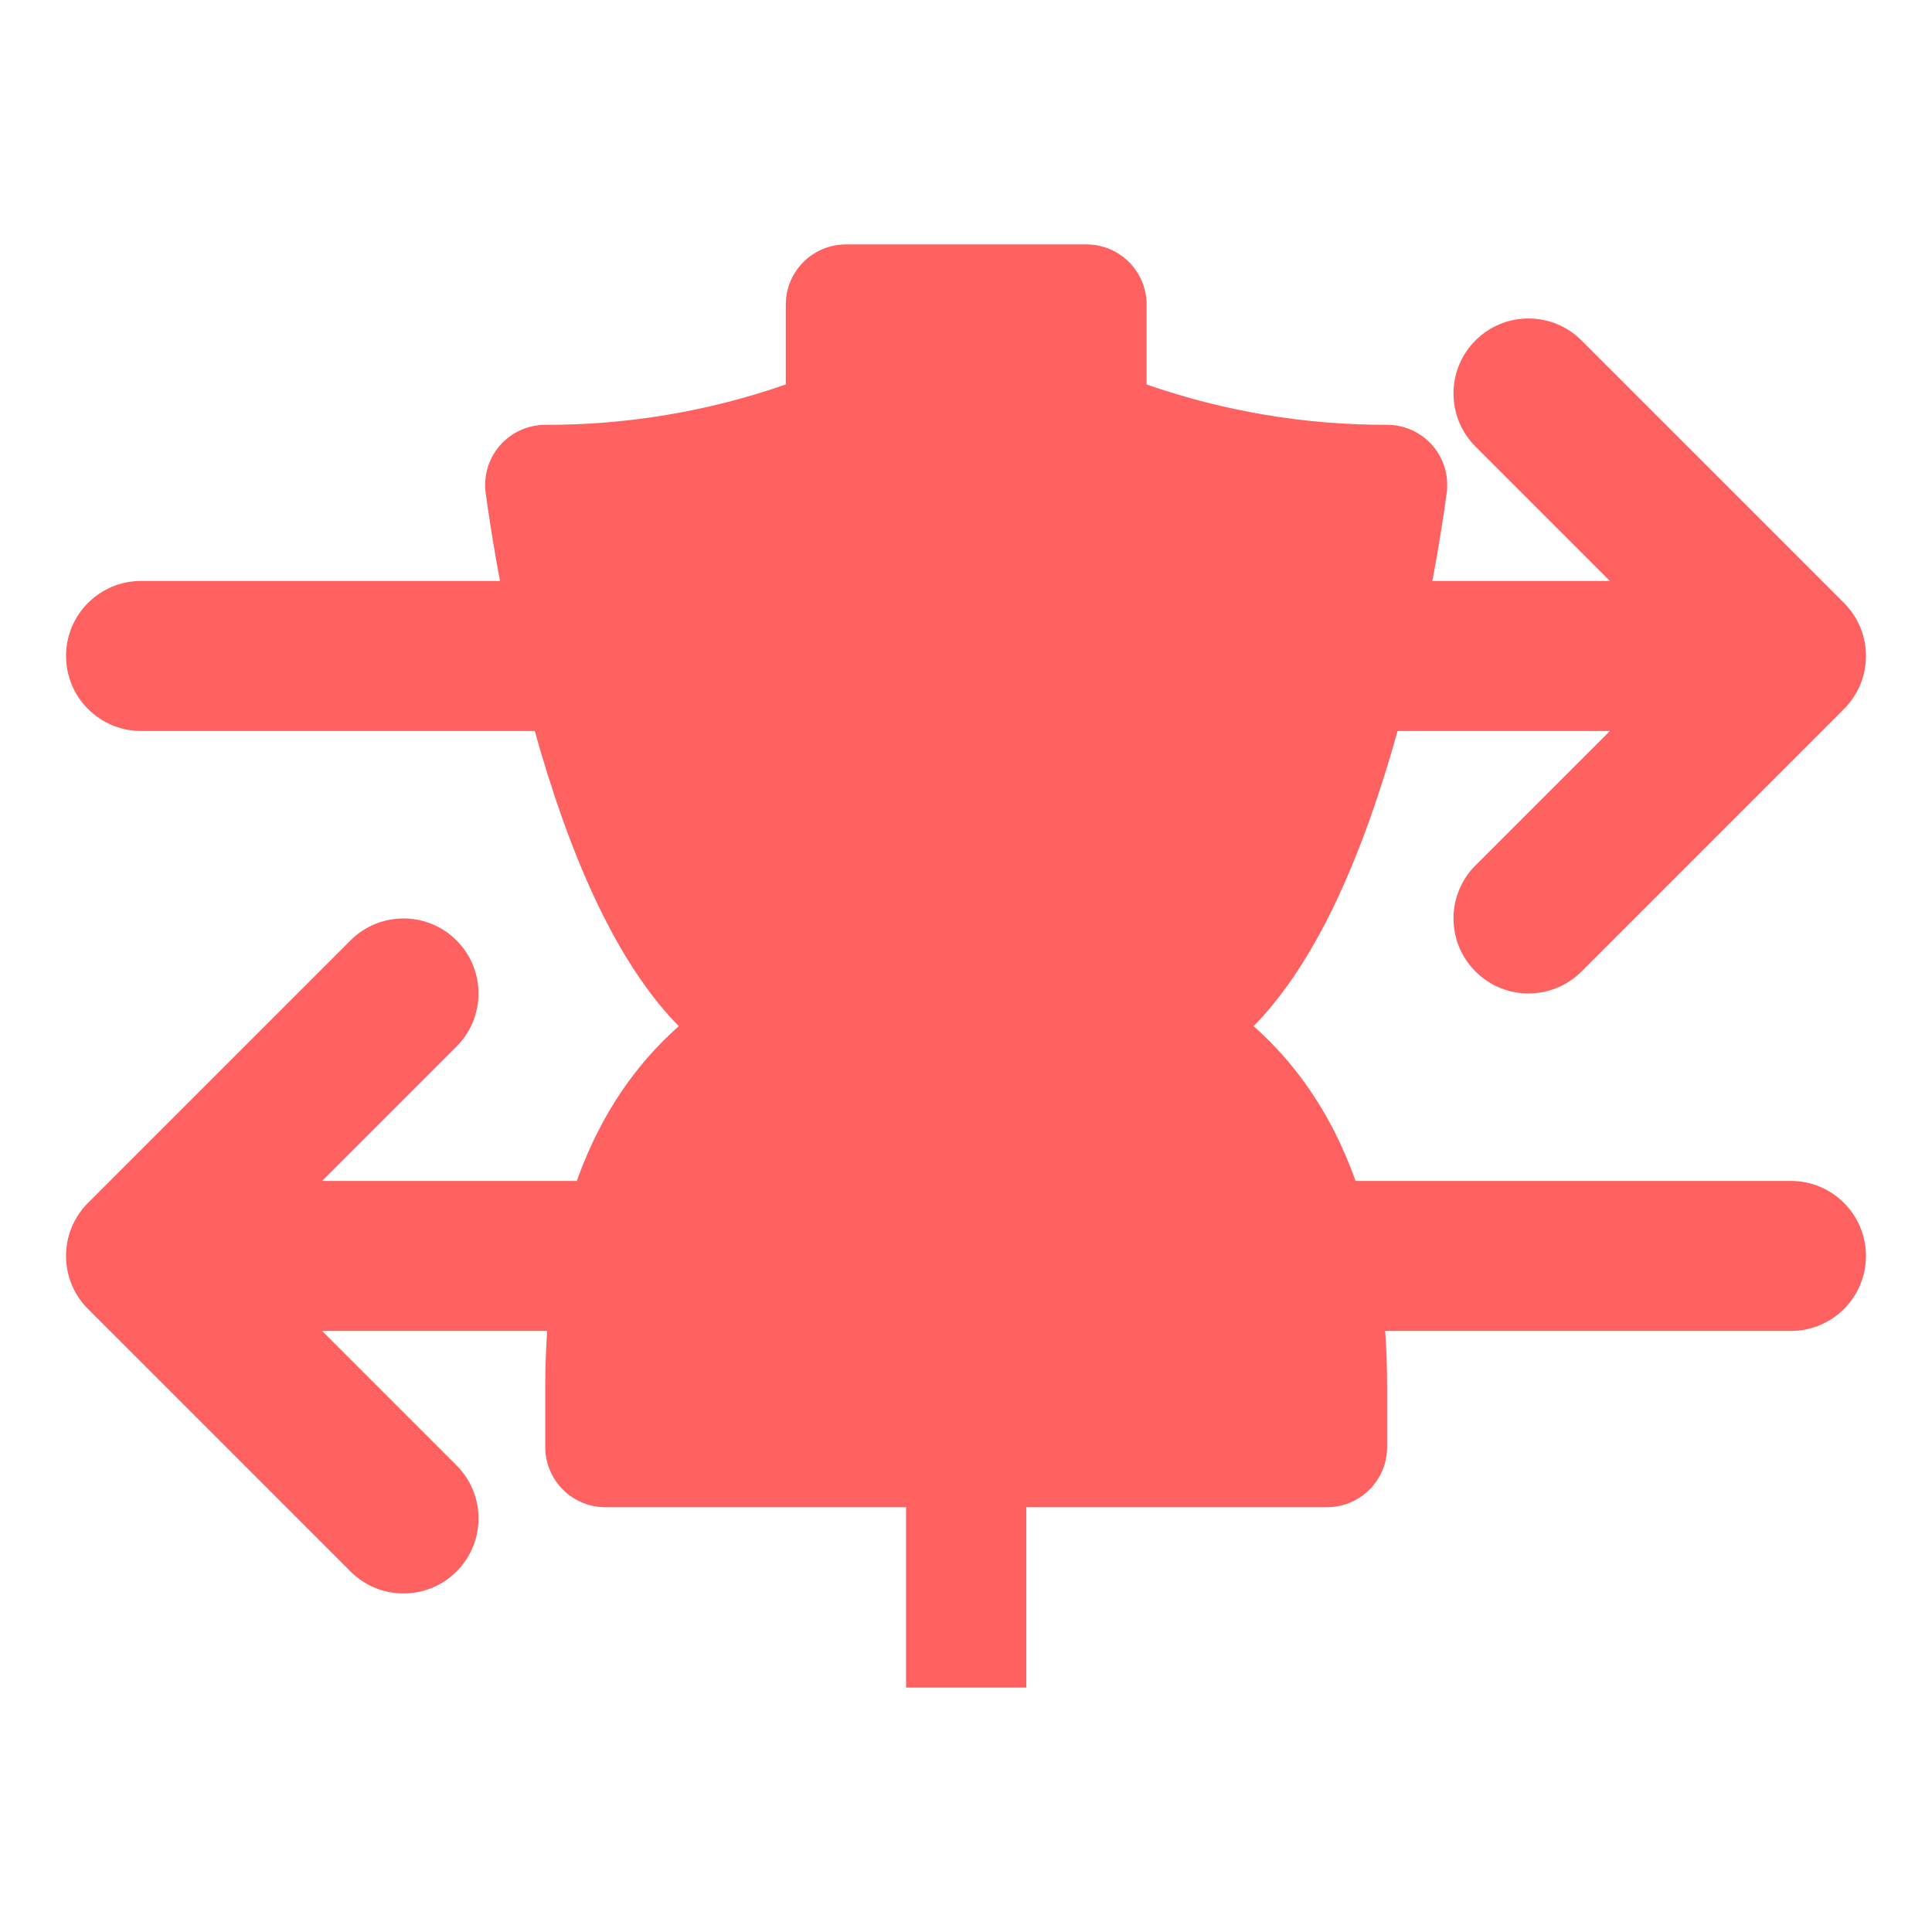
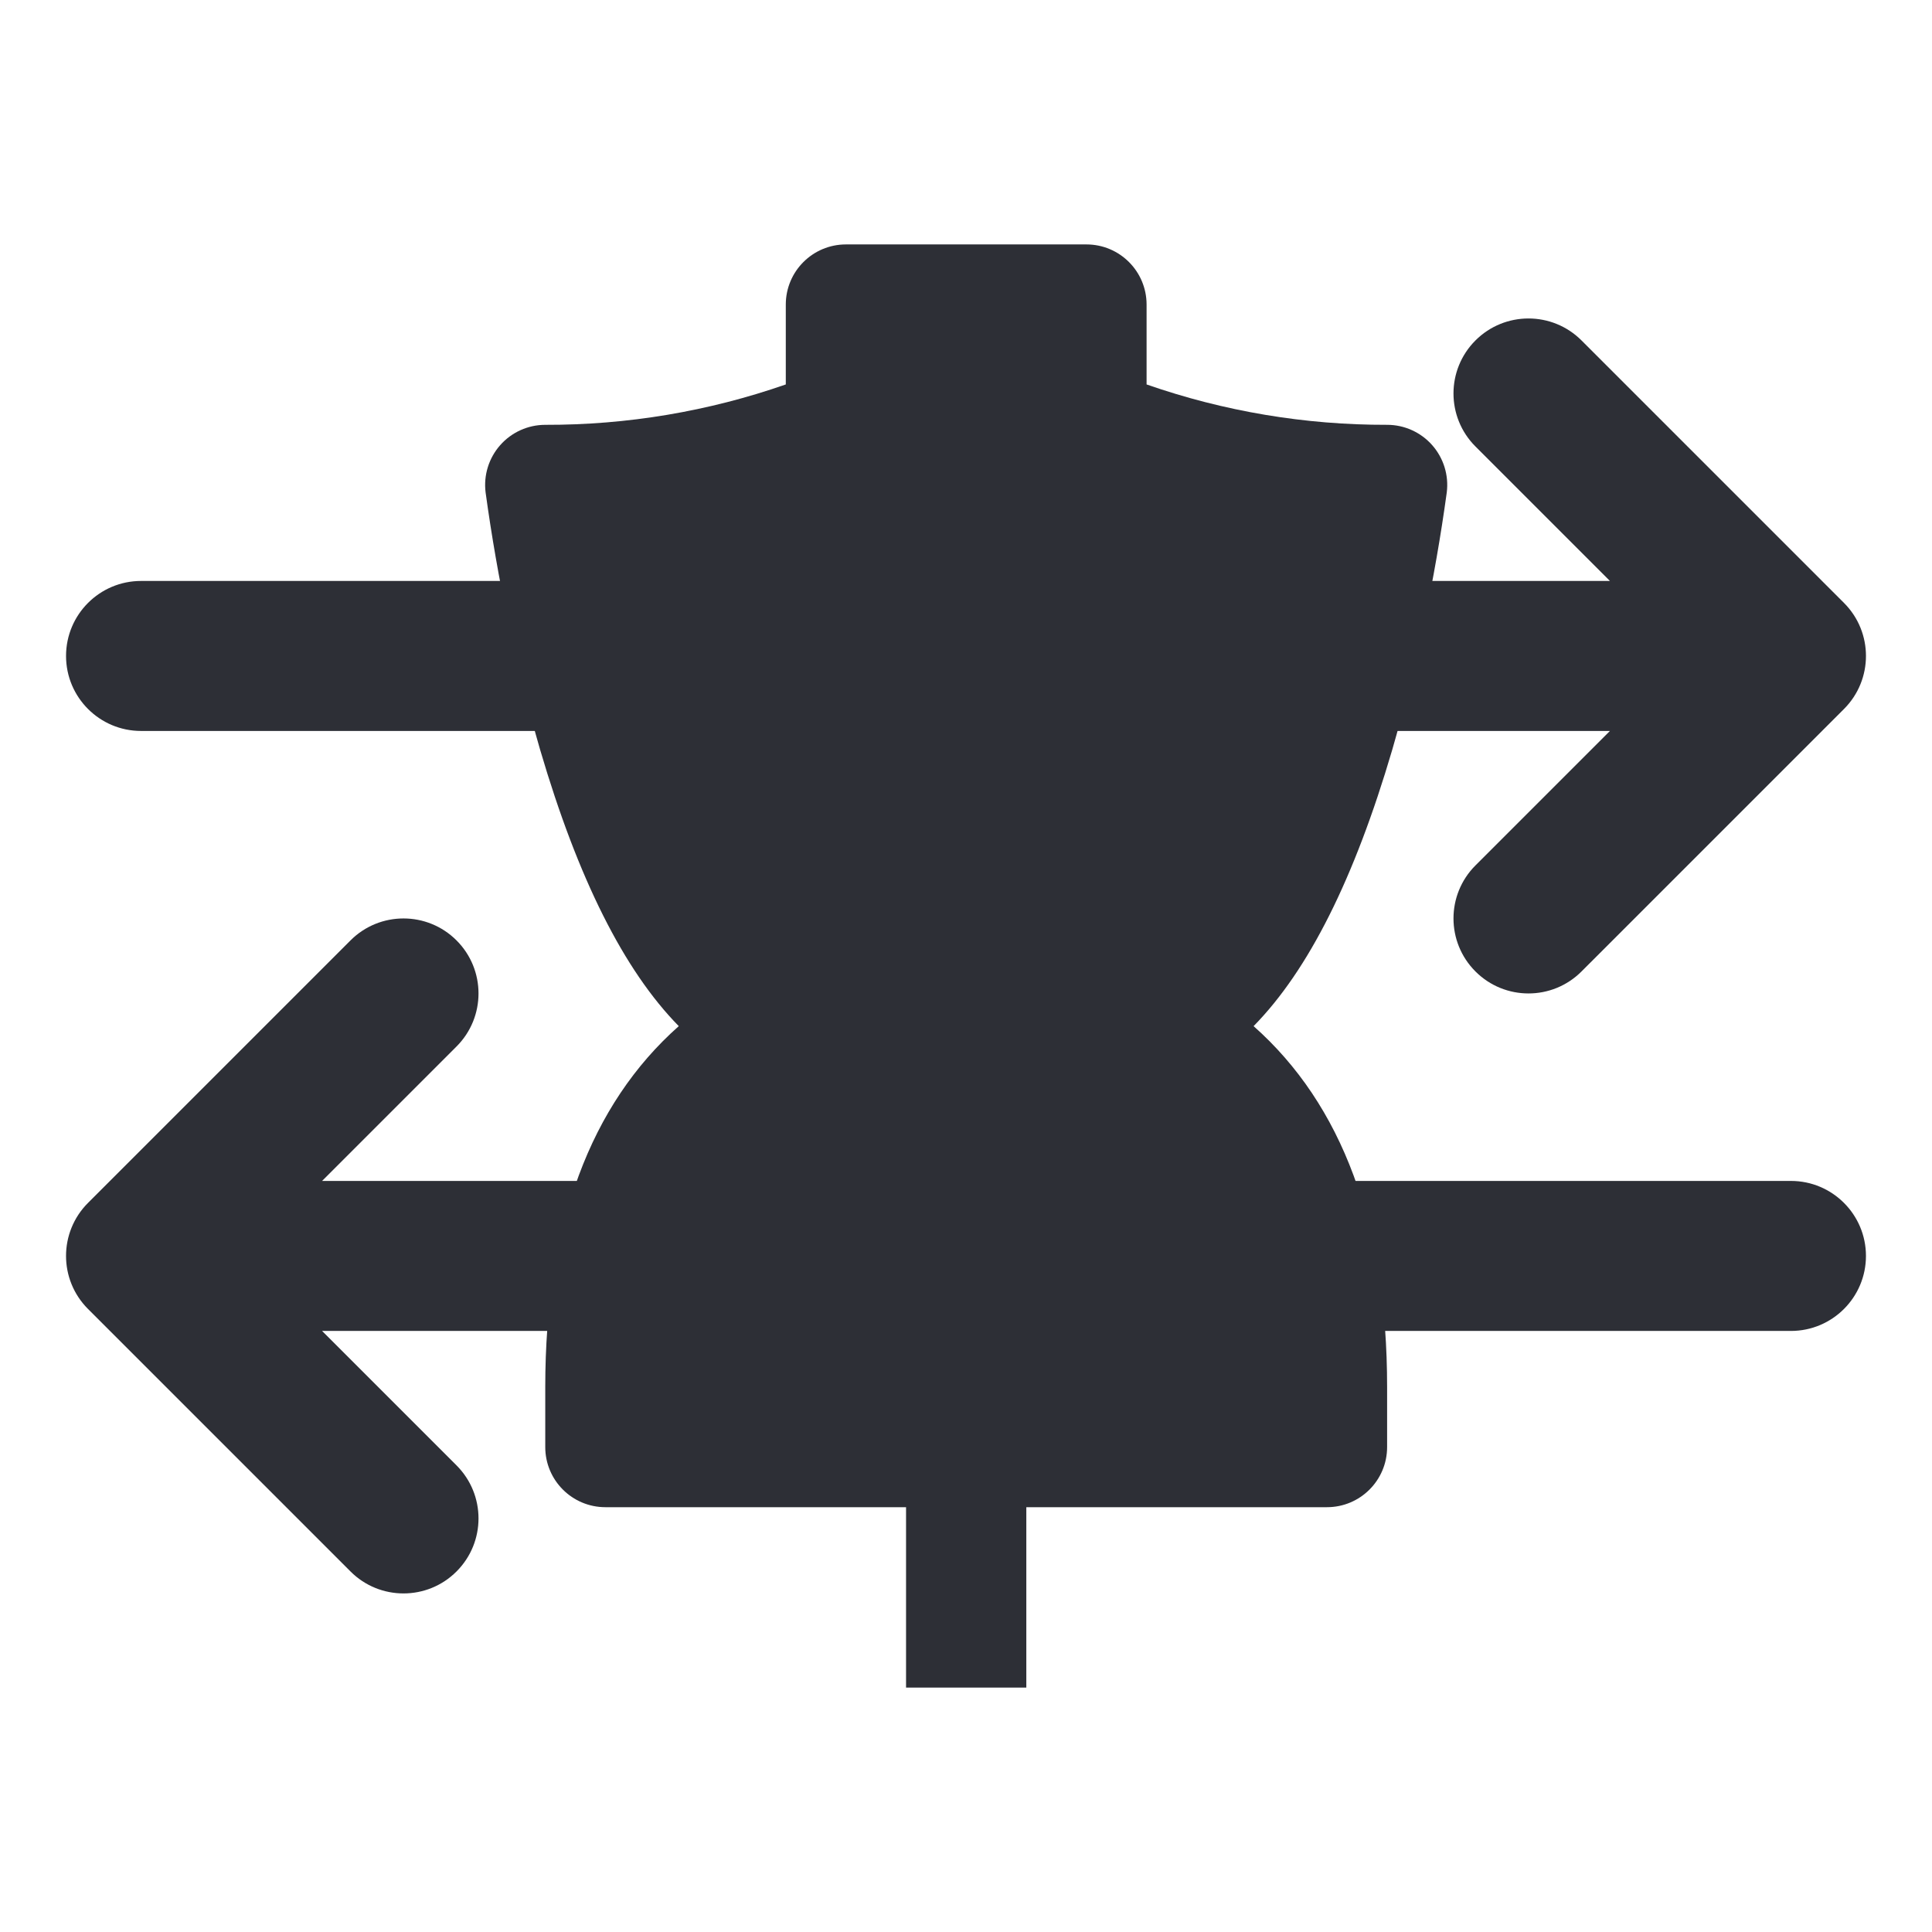
<svg xmlns="http://www.w3.org/2000/svg" width="200" height="200">
  <g>
-     <rect fill="none" id="canvas_background" height="202" width="202" y="-1" x="-1" />
+     <rect x="-1" y="-1" width="202" height="202" id="canvas_background" fill="none" />
  </g>
  <g>
-     <g stroke="null" id="svg_11">
-       <path fill="#ff6161" stroke="null" id="svg_1" d="m14.601,75.668l152.058,0l-13.92,13.92c-3.032,3.032 -3.032,7.946 0,10.978c1.518,1.518 3.501,2.275 5.489,2.275s3.971,-0.757 5.489,-2.275l27.173,-27.173c3.032,-3.032 3.032,-7.946 0,-10.978l-27.173,-27.173c-3.032,-3.032 -7.946,-3.032 -10.978,0s-3.032,7.946 0,10.978l13.92,13.92l-152.058,0c-4.286,0 -7.764,3.478 -7.764,7.764s3.478,7.764 7.764,7.764l0,0l-0,0z" />
-       <path fill="#ff6161" stroke="null" id="svg_2" d="m185.399,122.25l-152.058,0l13.92,-13.92c3.032,-3.032 3.032,-7.946 0,-10.978c-3.028,-3.032 -7.95,-3.032 -10.978,0l-27.173,27.173c-3.032,3.032 -3.032,7.946 0,10.978l27.173,27.173c1.514,1.518 3.501,2.275 5.489,2.275s3.975,-0.757 5.489,-2.275c3.032,-3.032 3.032,-7.946 0,-10.978l-13.92,-13.92l152.058,0c4.285,0 7.764,-3.478 7.764,-7.764s-3.478,-7.764 -7.764,-7.764l0,0z" />
-       <path fill="#ff6161" stroke="null" id="svg_3" d="m148.262,46.083a6.225,6.225 0 0 0 -4.669,-2.106a75.04,75.04 0 0 1 -24.899,-4.179l0,-8.27a6.225,6.225 0 0 0 -6.225,-6.225l-24.899,0a6.225,6.225 0 0 0 -6.225,6.225l0,8.27a75.041,75.041 0 0 1 -24.899,4.18a6.225,6.225 0 0 0 -6.177,6.997a188.144,188.144 0 0 0 5.651,26.661c3.922,13.333 8.659,22.798 14.346,28.589c-9.18,8.138 -13.821,20.655 -13.821,37.349l0,6.225a6.225,6.225 0 0 0 6.225,6.225l31.124,0l0,18.674l12.45,0l0,-18.674l31.124,0a6.225,6.225 0 0 0 6.225,-6.225l0,-6.225c0,-16.695 -4.641,-29.211 -13.821,-37.349c5.686,-5.791 10.426,-15.256 14.346,-28.589a188.144,188.144 0 0 0 5.651,-26.661a6.225,6.225 0 0 0 -1.508,-4.892l0,0z" />
+     <g id="svg_11" stroke="null">
+       <path d="m14.601,75.668l152.058,0l-13.92,13.92c-3.032,3.032 -3.032,7.946 0,10.978c1.518,1.518 3.501,2.275 5.489,2.275s3.971,-0.757 5.489,-2.275l27.173,-27.173c3.032,-3.032 3.032,-7.946 0,-10.978l-27.173,-27.173c-3.032,-3.032 -7.946,-3.032 -10.978,0s-3.032,7.946 0,10.978l13.92,13.92l-152.058,0c-4.286,0 -7.764,3.478 -7.764,7.764s3.478,7.764 7.764,7.764l0,0l-0,0z" id="svg_1" stroke="null" fill="#2D2F36" />
+       <path d="m185.399,122.25l-152.058,0l13.92,-13.92c3.032,-3.032 3.032,-7.946 0,-10.978c-3.028,-3.032 -7.95,-3.032 -10.978,0l-27.173,27.173c-3.032,3.032 -3.032,7.946 0,10.978l27.173,27.173c1.514,1.518 3.501,2.275 5.489,2.275s3.975,-0.757 5.489,-2.275c3.032,-3.032 3.032,-7.946 0,-10.978l-13.92,-13.92l152.058,0c4.285,0 7.764,-3.478 7.764,-7.764s-3.478,-7.764 -7.764,-7.764l0,0z" id="svg_2" stroke="null" fill="#2D2F36" />
+       <path d="m148.262,46.083a6.225,6.225 0 0 0 -4.669,-2.106a75.04,75.04 0 0 1 -24.899,-4.179l0,-8.27a6.225,6.225 0 0 0 -6.225,-6.225l-24.899,0a6.225,6.225 0 0 0 -6.225,6.225l0,8.27a75.041,75.041 0 0 1 -24.899,4.18a6.225,6.225 0 0 0 -6.177,6.997a188.144,188.144 0 0 0 5.651,26.661c3.922,13.333 8.659,22.798 14.346,28.589c-9.18,8.138 -13.821,20.655 -13.821,37.349l0,6.225a6.225,6.225 0 0 0 6.225,6.225l31.124,0l0,18.674l12.45,0l0,-18.674l31.124,0a6.225,6.225 0 0 0 6.225,-6.225l0,-6.225c0,-16.695 -4.641,-29.211 -13.821,-37.349c5.686,-5.791 10.426,-15.256 14.346,-28.589a188.144,188.144 0 0 0 5.651,-26.661a6.225,6.225 0 0 0 -1.508,-4.892l0,0z" id="svg_3" stroke="null" fill="#2D2F36" />
    </g>
  </g>
</svg>
